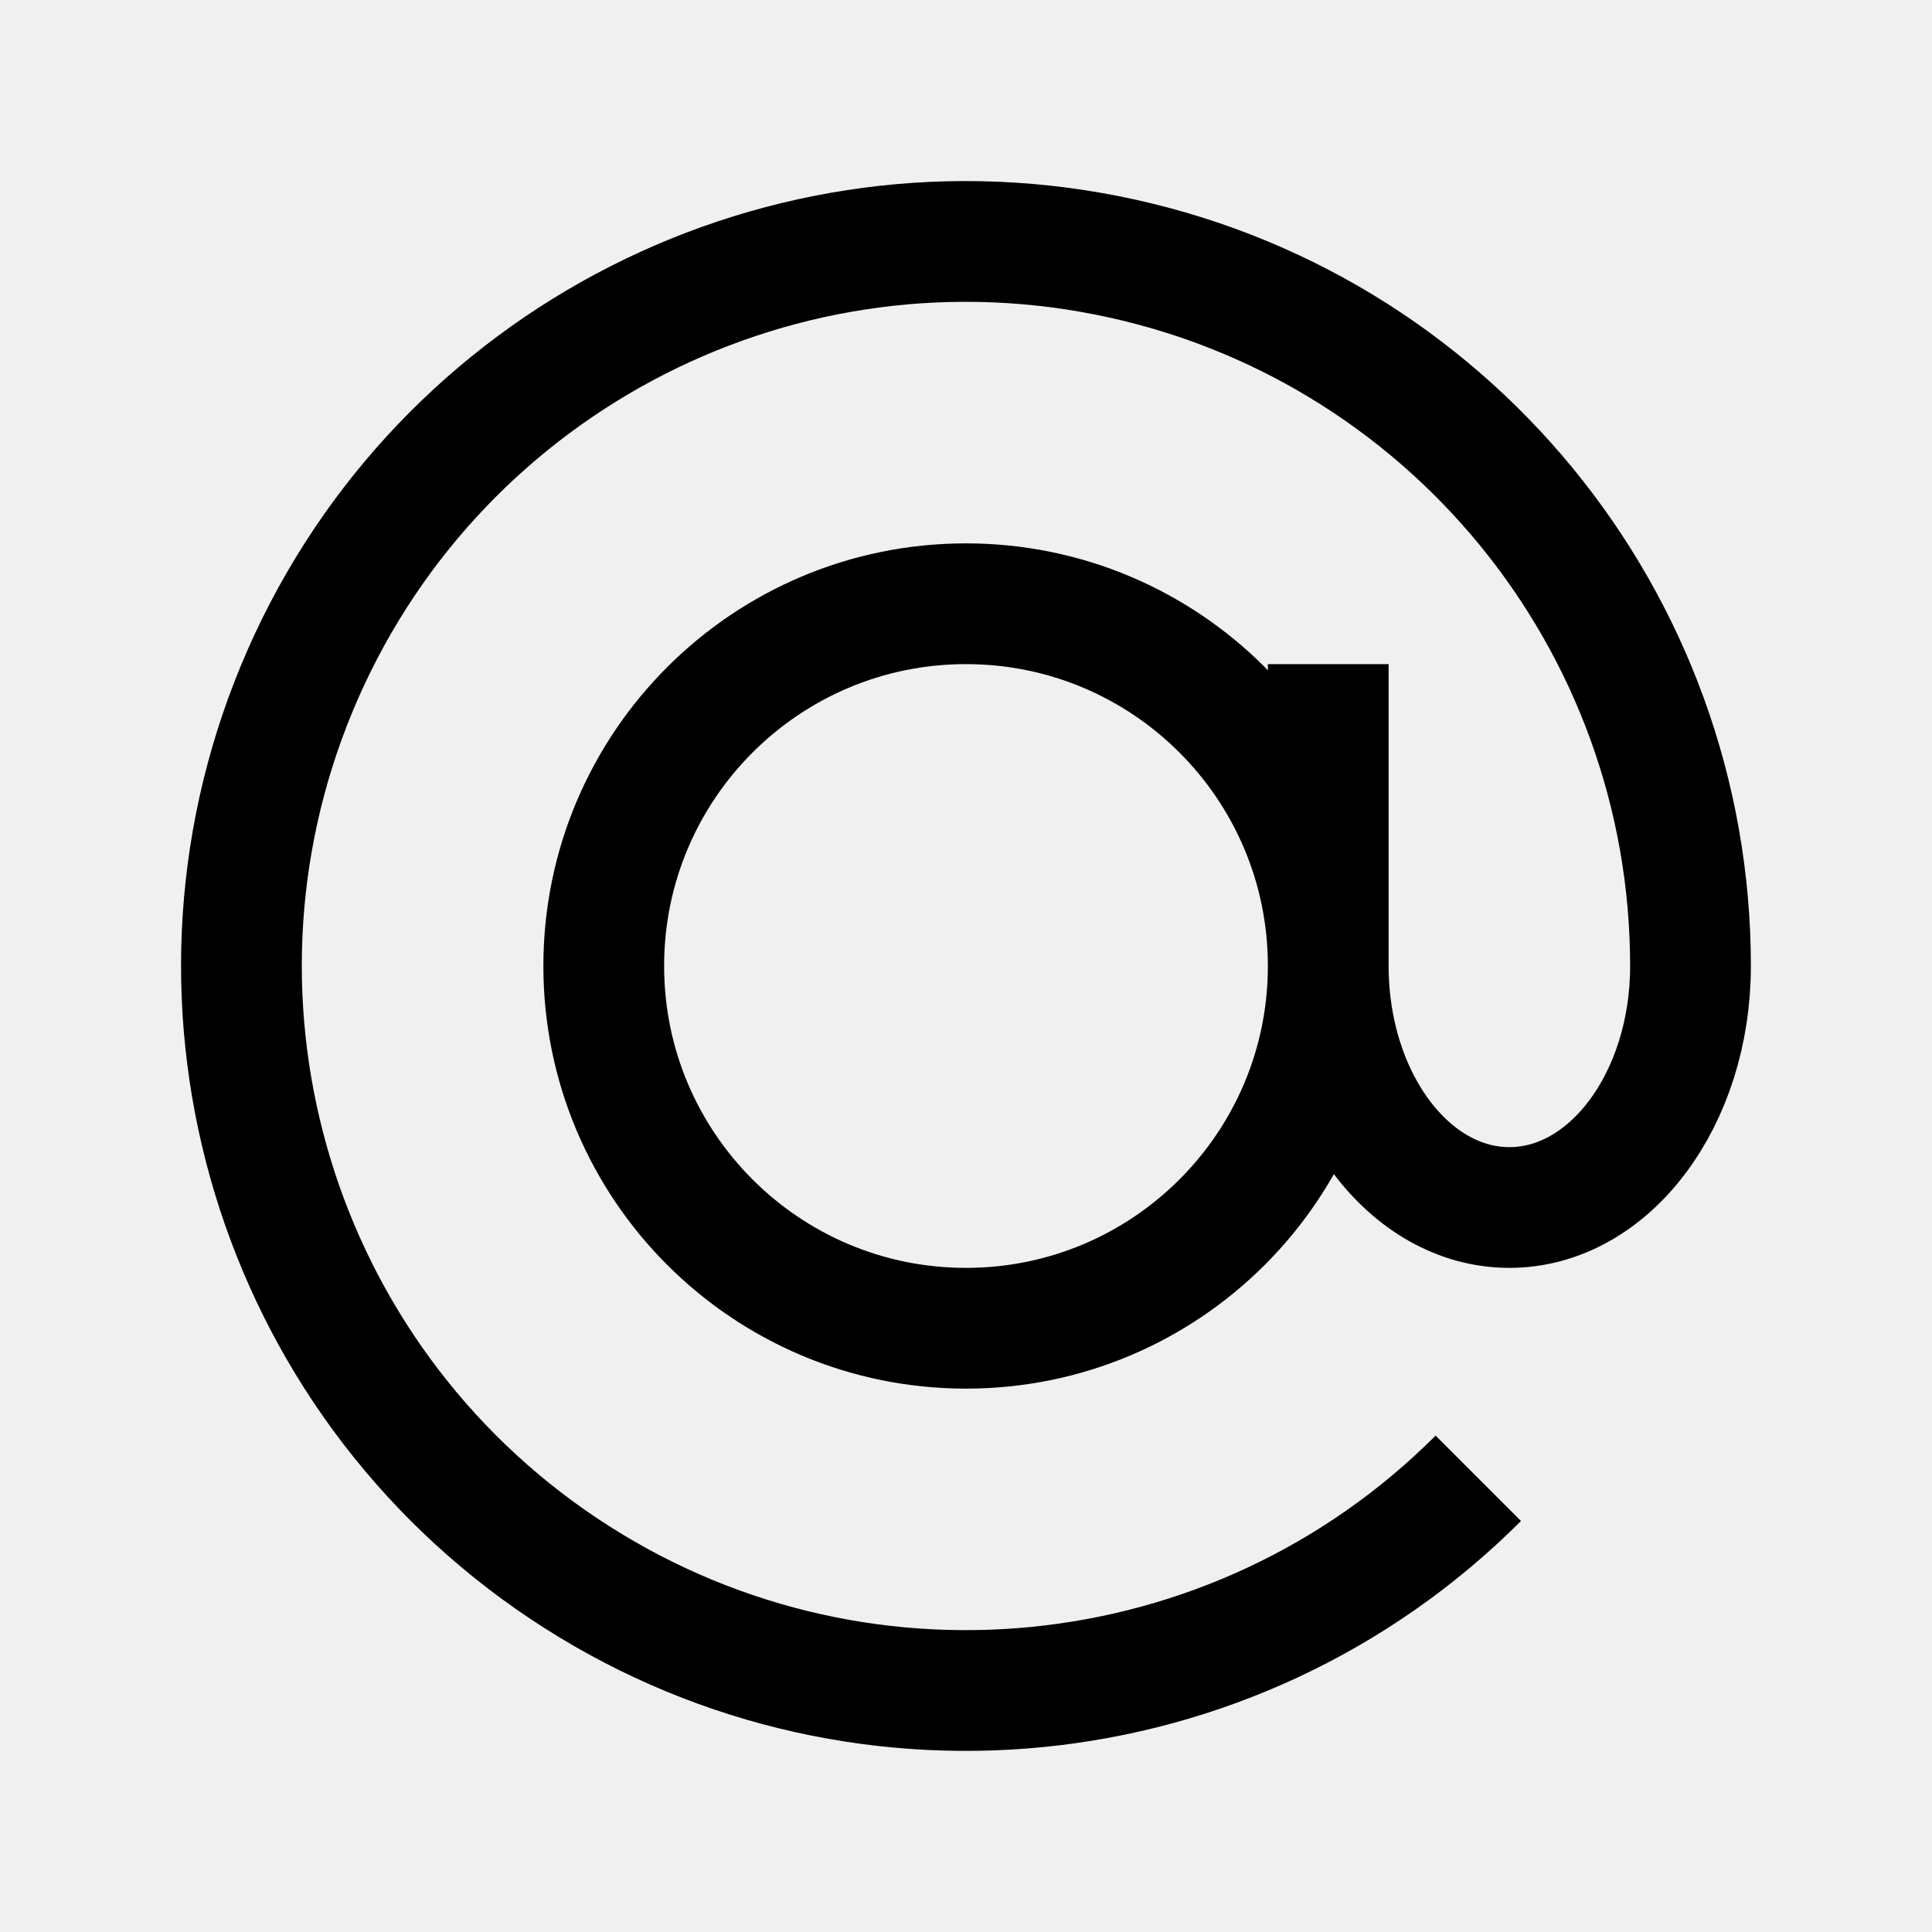
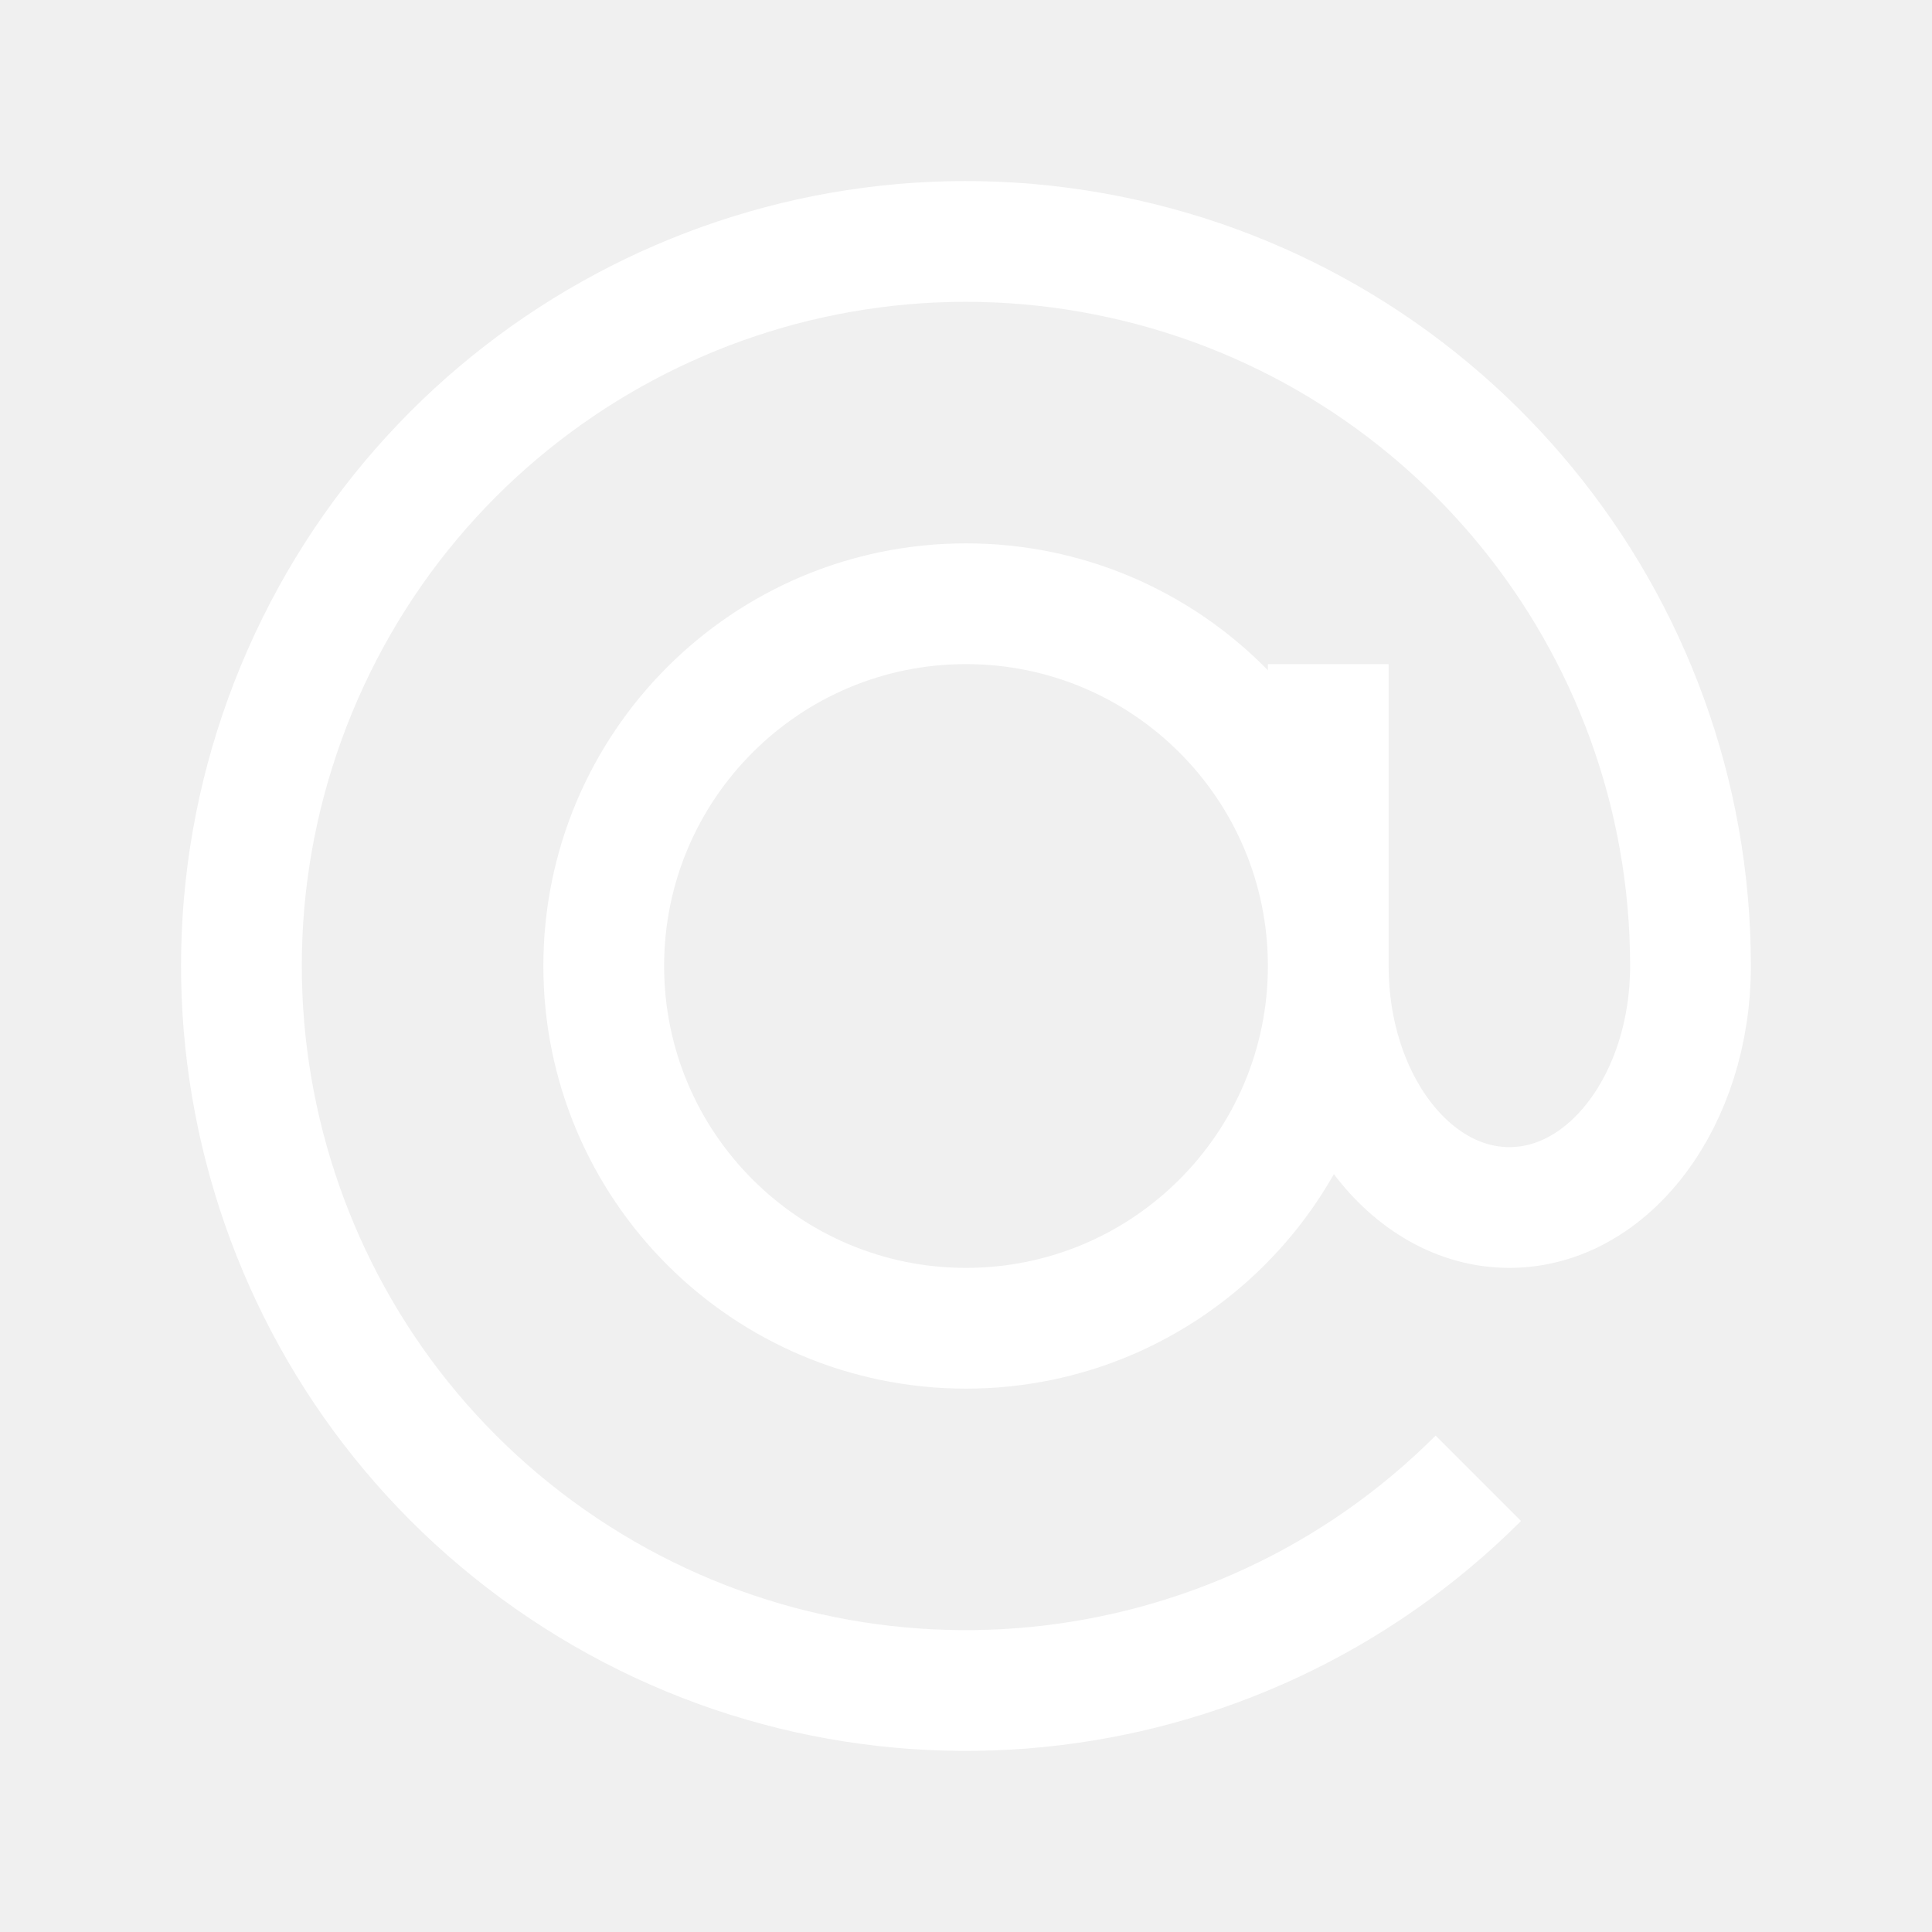
<svg xmlns="http://www.w3.org/2000/svg" fill="none" viewBox="0 0 24 24" stroke-width="1.5" stroke="currentColor" class="w-6 h-6">
-   <path strokeLinecap="round" d="M16.5 12a4.5 4.5 0 11-9 0 4.5 4.5 0 019 0zm0 0c0 1.657 1.007 3 2.25 3S21 13.657 21 12a9 9 0 10-2.636 6.364M16.5 12V8.25" />
+   <path stroke="#fff" strokeLinecap="round" d="M16.5 12a4.5 4.5 0 11-9 0 4.5 4.5 0 019 0zm0 0c0 1.657 1.007 3 2.25 3S21 13.657 21 12a9 9 0 10-2.636 6.364M16.5 12V8.25" />
</svg>
